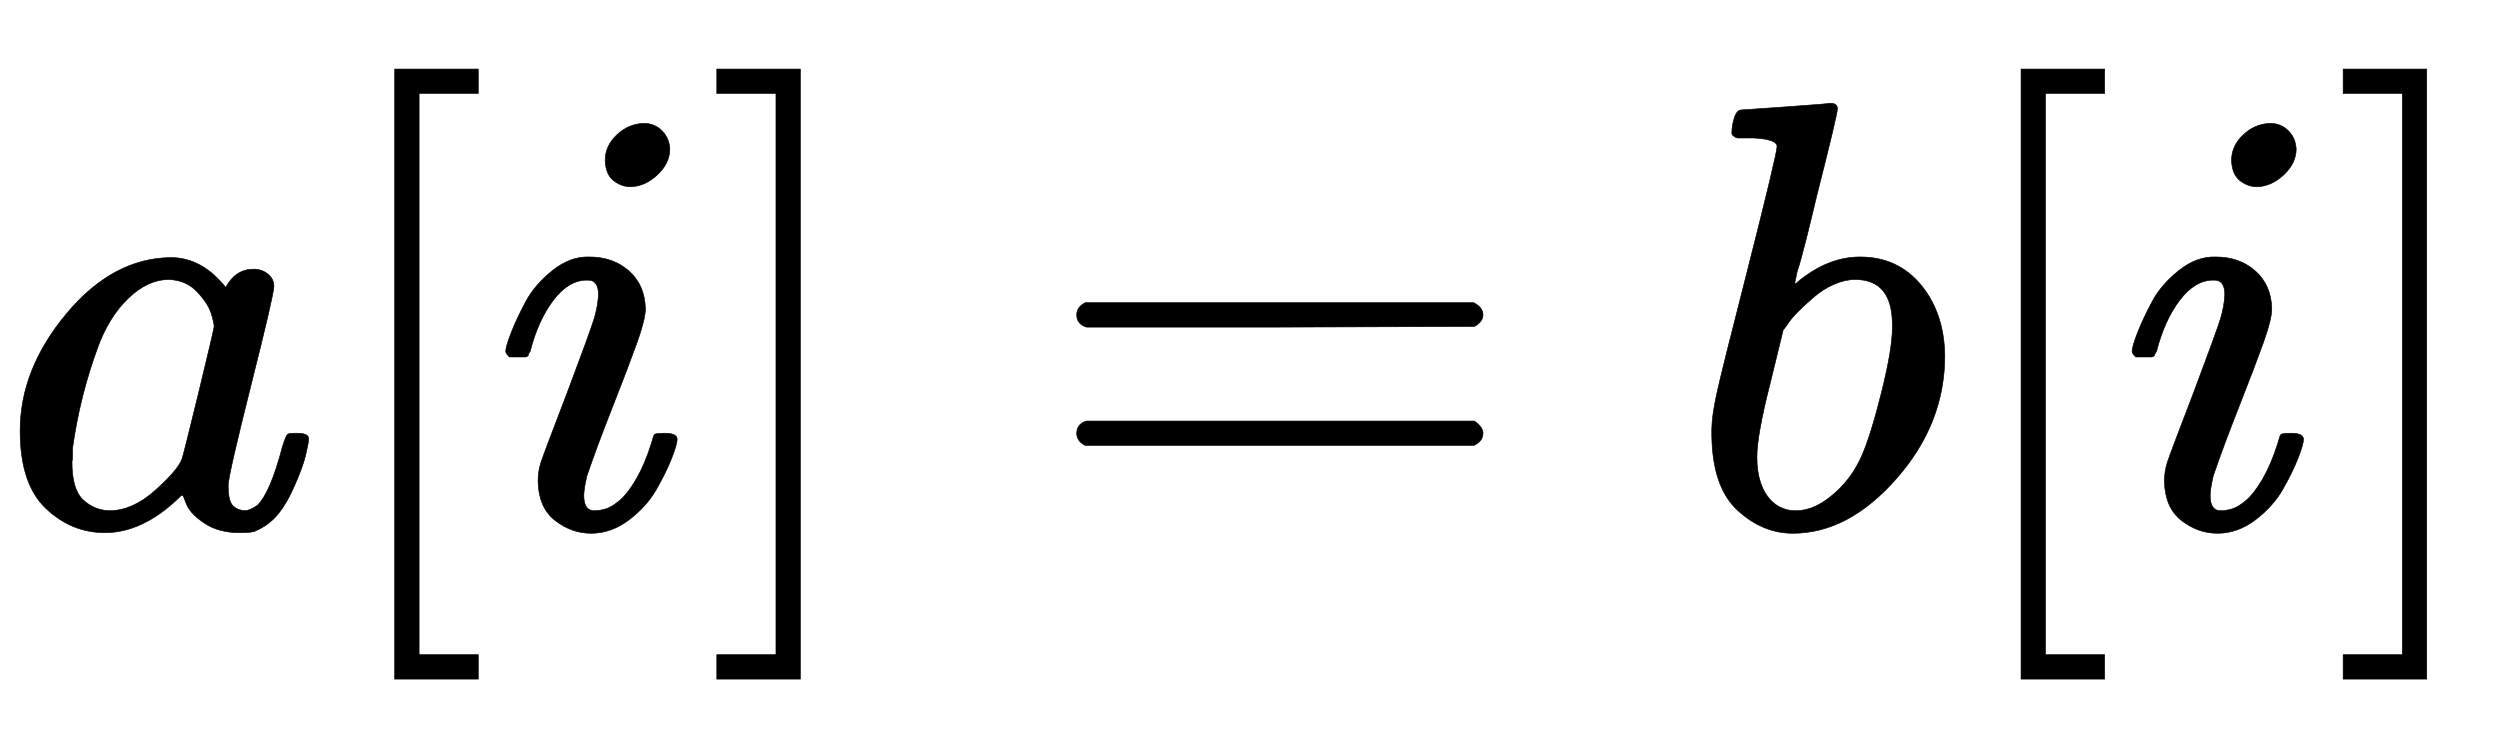
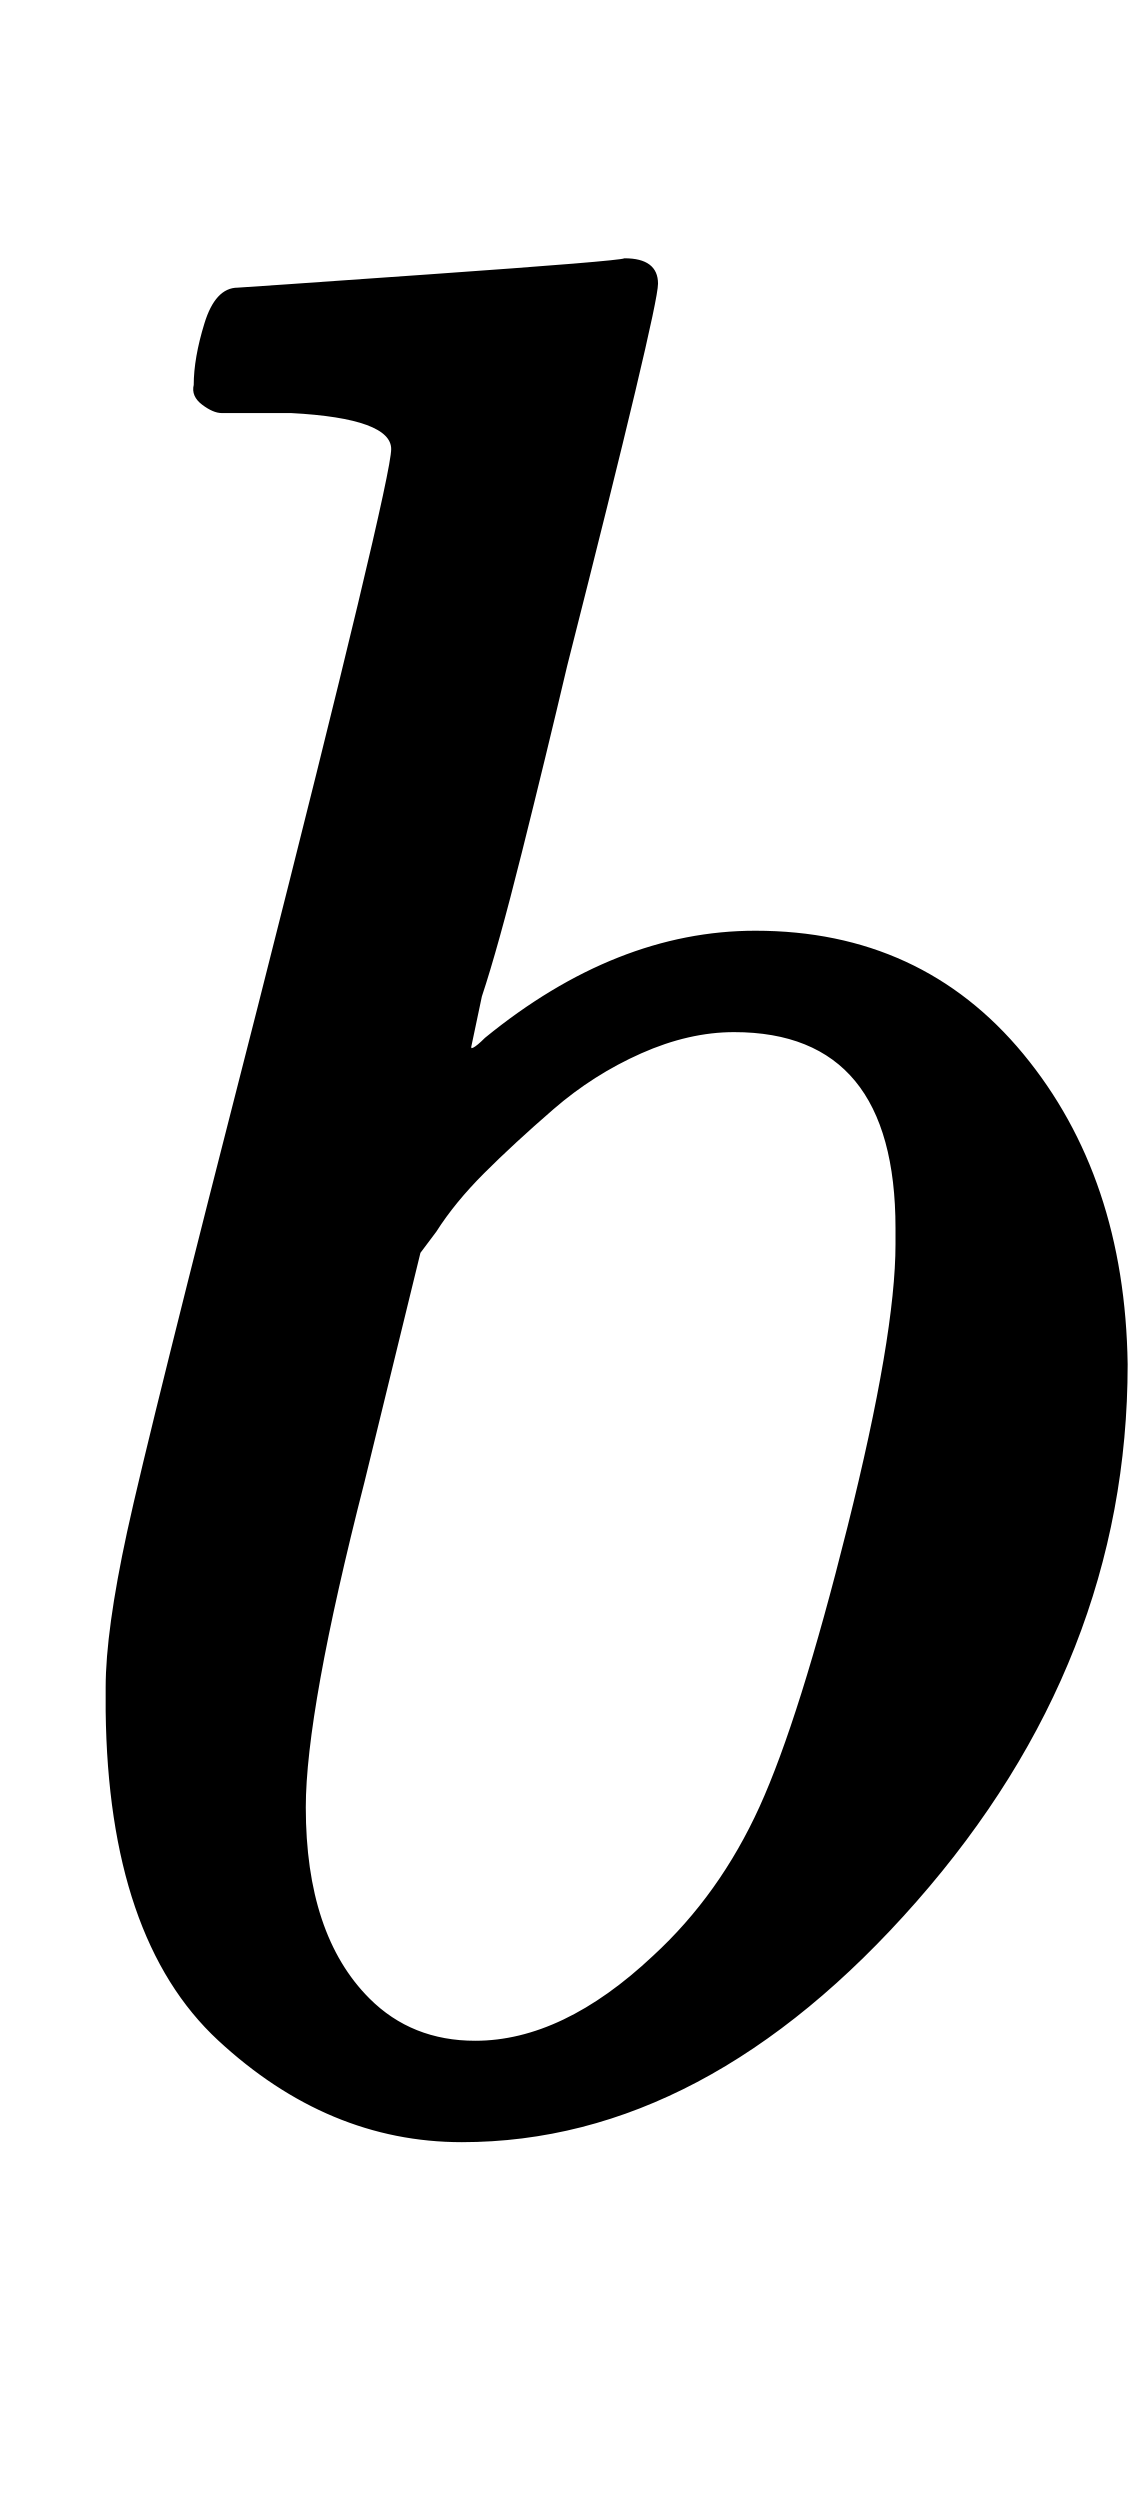
- <svg xmlns="http://www.w3.org/2000/svg" width="9.518ex" height="2.843ex" style="vertical-align: -0.838ex;" viewBox="0 -863.1 4098.1 1223.9" role="img" focusable="false">
+ <svg xmlns="http://www.w3.org/2000/svg" width="0.998ex" height="2.176ex" style="vertical-align: -0.338ex;" viewBox="0 -791.3 429.5 936.9" role="img" focusable="false">
  <g stroke="currentColor" fill="currentColor" stroke-width="0" transform="matrix(1 0 0 -1 0 0)">
-     <path stroke-width="1" d="M33 157Q33 258 109 349T280 441Q331 441 370 392Q386 422 416 422Q429 422 439 414T449 394Q449 381 412 234T374 68Q374 43 381 35T402 26Q411 27 422 35Q443 55 463 131Q469 151 473 152Q475 153 483 153H487Q506 153 506 144Q506 138 501 117T481 63T449 13Q436 0 417 -8Q409 -10 393 -10Q359 -10 336 5T306 36L300 51Q299 52 296 50Q294 48 292 46Q233 -10 172 -10Q117 -10 75 30T33 157ZM351 328Q351 334 346 350T323 385T277 405Q242 405 210 374T160 293Q131 214 119 129Q119 126 119 118T118 106Q118 61 136 44T179 26Q217 26 254 59T298 110Q300 114 325 217T351 328Z" />
-     <g transform="translate(529,0)">
-       <path stroke-width="1" d="M118 -250V750H255V710H158V-210H255V-250H118Z" />
-     </g>
-     <g transform="translate(808,0)">
-       <path stroke-width="1" d="M184 600Q184 624 203 642T247 661Q265 661 277 649T290 619Q290 596 270 577T226 557Q211 557 198 567T184 600ZM21 287Q21 295 30 318T54 369T98 420T158 442Q197 442 223 419T250 357Q250 340 236 301T196 196T154 83Q149 61 149 51Q149 26 166 26Q175 26 185 29T208 43T235 78T260 137Q263 149 265 151T282 153Q302 153 302 143Q302 135 293 112T268 61T223 11T161 -11Q129 -11 102 10T74 74Q74 91 79 106T122 220Q160 321 166 341T173 380Q173 404 156 404H154Q124 404 99 371T61 287Q60 286 59 284T58 281T56 279T53 278T49 278T41 278H27Q21 284 21 287Z" />
-     </g>
-     <g transform="translate(1153,0)">
-       <path stroke-width="1" d="M22 710V750H159V-250H22V-210H119V710H22Z" />
-     </g>
-     <g transform="translate(1709,0)">
-       <path stroke-width="1" d="M56 347Q56 360 70 367H707Q722 359 722 347Q722 336 708 328L390 327H72Q56 332 56 347ZM56 153Q56 168 72 173H708Q722 163 722 153Q722 140 707 133H70Q56 140 56 153Z" />
-     </g>
-     <g transform="translate(2766,0)">
-       <path stroke-width="1" d="M73 647Q73 657 77 670T89 683Q90 683 161 688T234 694Q246 694 246 685T212 542Q204 508 195 472T180 418L176 399Q176 396 182 402Q231 442 283 442Q345 442 383 396T422 280Q422 169 343 79T173 -11Q123 -11 82 27T40 150V159Q40 180 48 217T97 414Q147 611 147 623T109 637Q104 637 101 637H96Q86 637 83 637T76 640T73 647ZM336 325V331Q336 405 275 405Q258 405 240 397T207 376T181 352T163 330L157 322L136 236Q114 150 114 114Q114 66 138 42Q154 26 178 26Q211 26 245 58Q270 81 285 114T318 219Q336 291 336 325Z" />
-     </g>
-     <g transform="translate(3195,0)">
-       <path stroke-width="1" d="M118 -250V750H255V710H158V-210H255V-250H118Z" />
-     </g>
-     <g transform="translate(3474,0)">
-       <path stroke-width="1" d="M184 600Q184 624 203 642T247 661Q265 661 277 649T290 619Q290 596 270 577T226 557Q211 557 198 567T184 600ZM21 287Q21 295 30 318T54 369T98 420T158 442Q197 442 223 419T250 357Q250 340 236 301T196 196T154 83Q149 61 149 51Q149 26 166 26Q175 26 185 29T208 43T235 78T260 137Q263 149 265 151T282 153Q302 153 302 143Q302 135 293 112T268 61T223 11T161 -11Q129 -11 102 10T74 74Q74 91 79 106T122 220Q160 321 166 341T173 380Q173 404 156 404H154Q124 404 99 371T61 287Q60 286 59 284T58 281T56 279T53 278T49 278T41 278H27Q21 284 21 287Z" />
-     </g>
-     <g transform="translate(3819,0)">
-       <path stroke-width="1" d="M22 710V750H159V-250H22V-210H119V710H22Z" />
-     </g>
+     <path stroke-width="1" d="M73 647Q73 657 77 670T89 683Q90 683 161 688T234 694Q246 694 246 685T212 542Q204 508 195 472T180 418L176 399Q176 396 182 402Q231 442 283 442Q345 442 383 396T422 280Q422 169 343 79T173 -11Q123 -11 82 27T40 150V159Q40 180 48 217T97 414Q147 611 147 623T109 637Q104 637 101 637H96Q86 637 83 637T76 640T73 647ZM336 325V331Q336 405 275 405Q258 405 240 397T207 376T181 352T163 330L157 322L136 236Q114 150 114 114Q114 66 138 42Q154 26 178 26Q211 26 245 58Q270 81 285 114T318 219Q336 291 336 325Z" />
  </g>
</svg>
